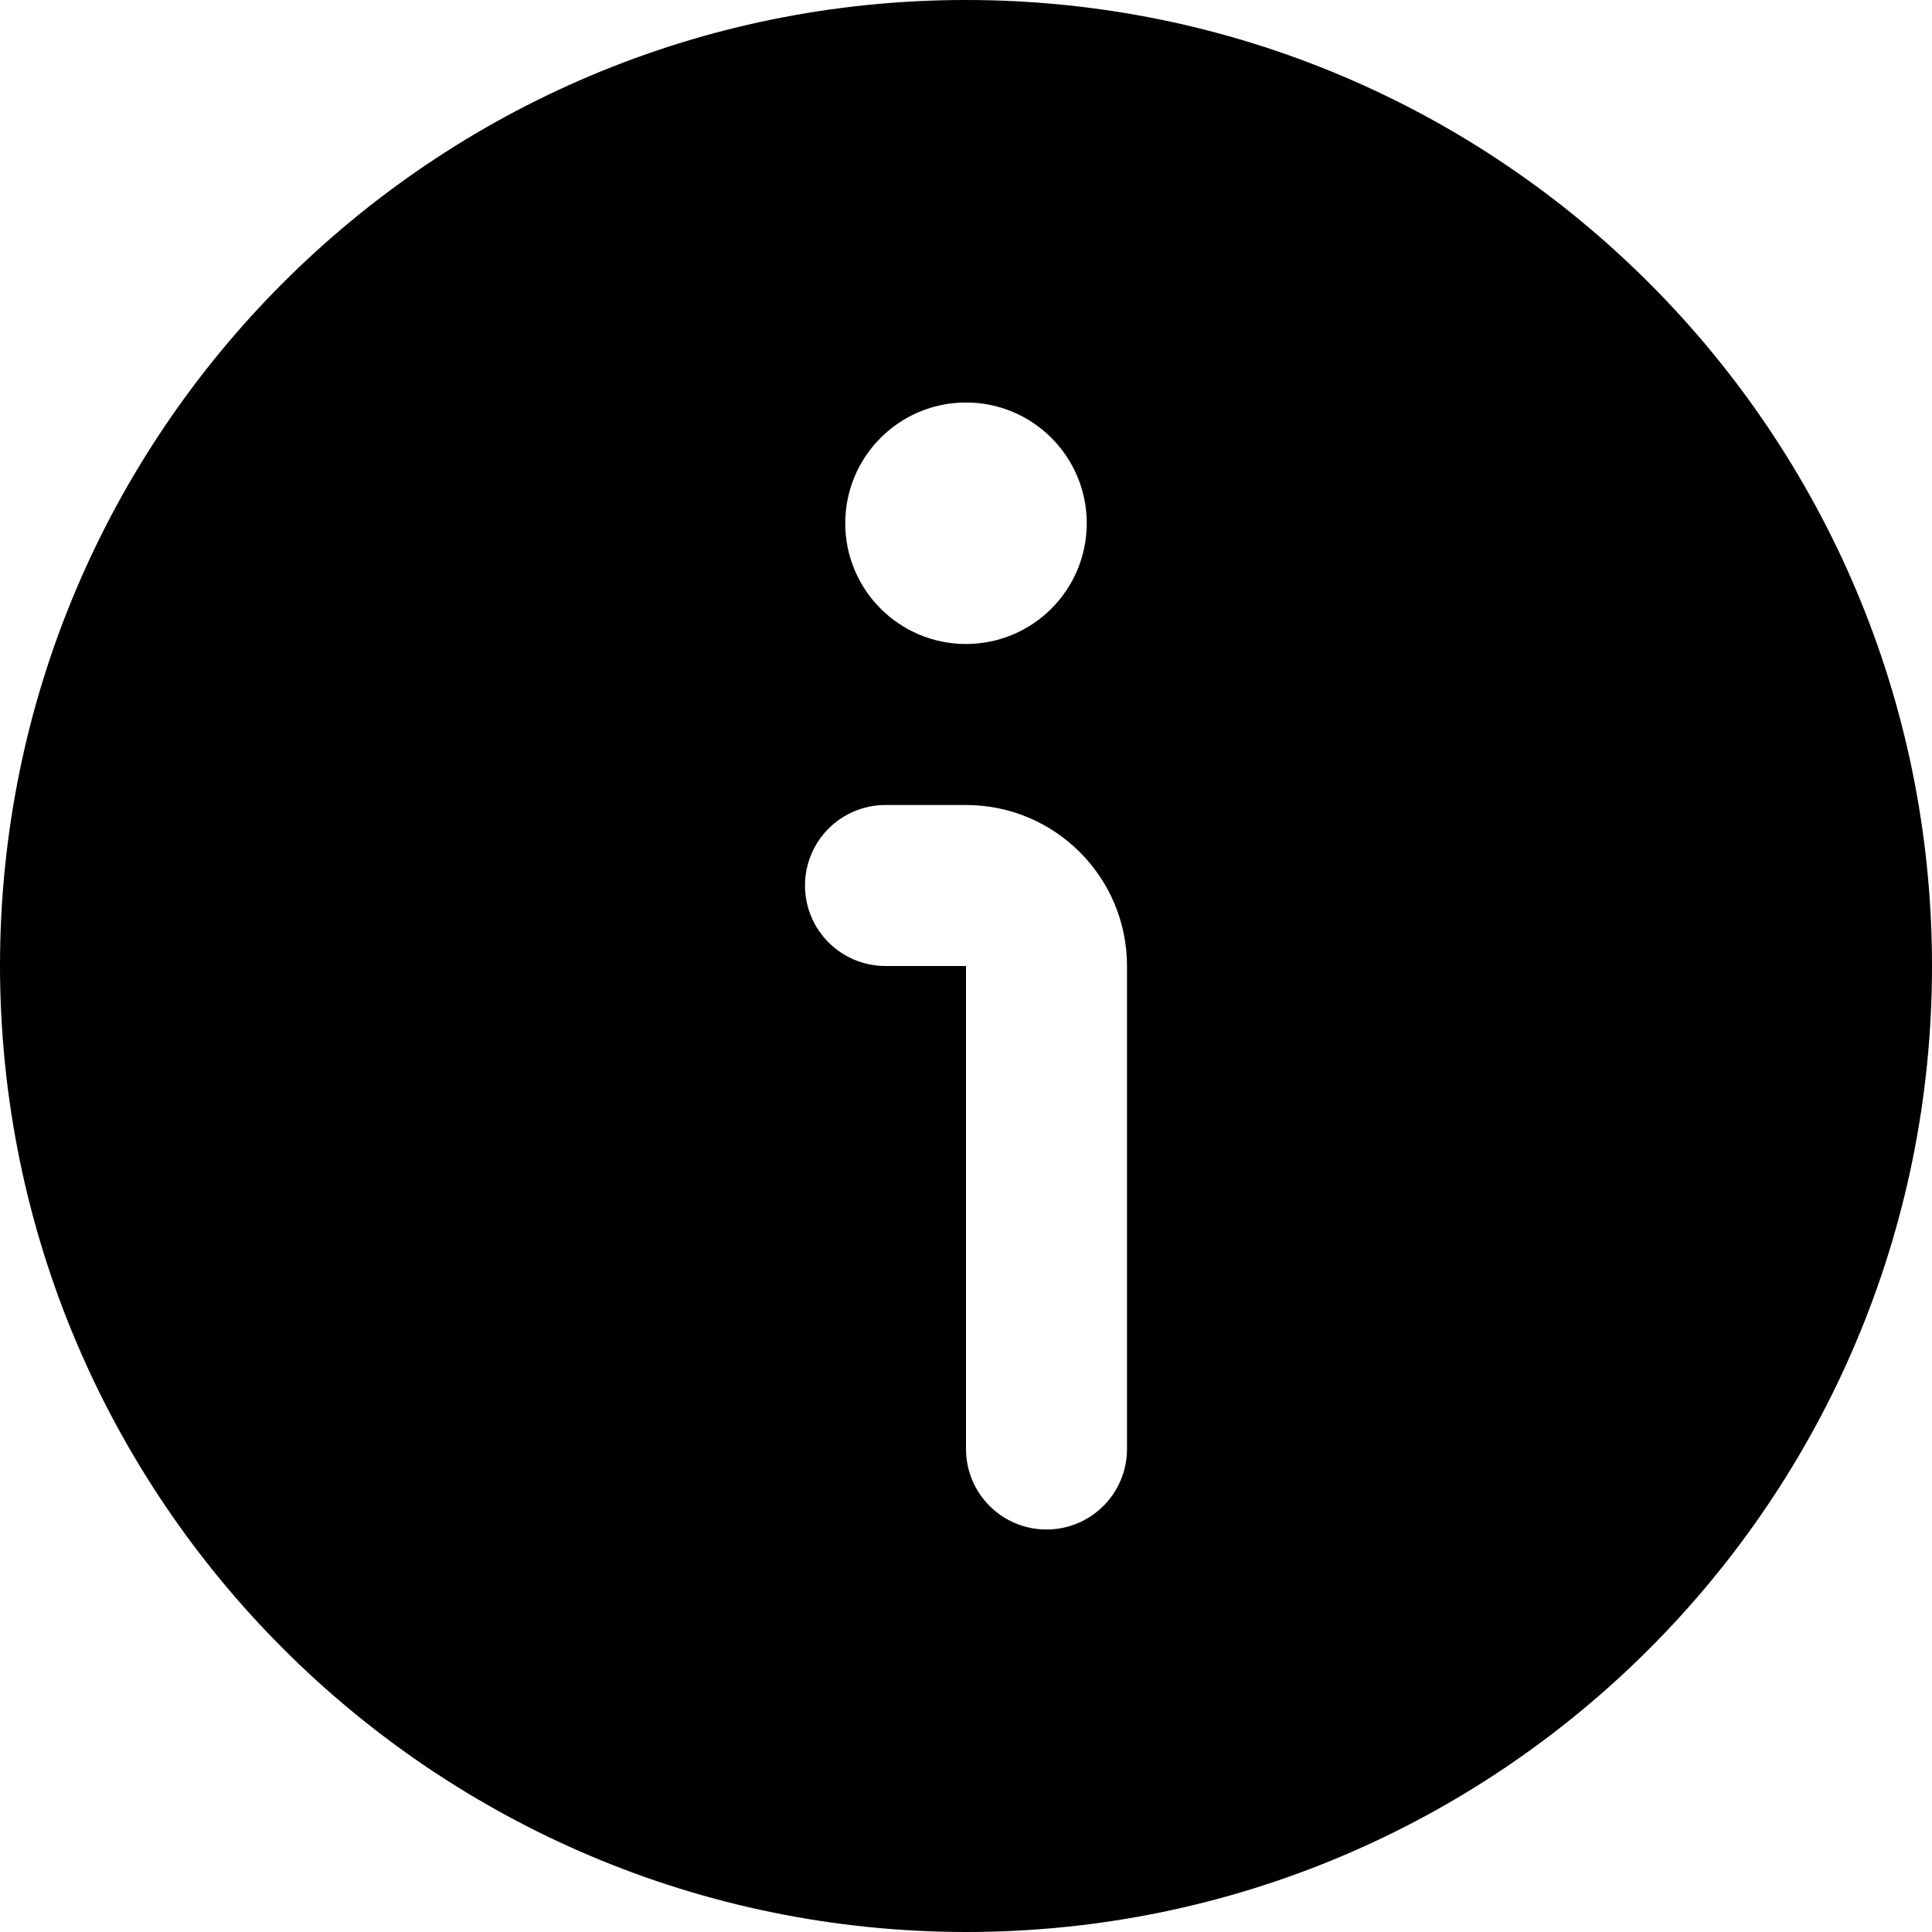
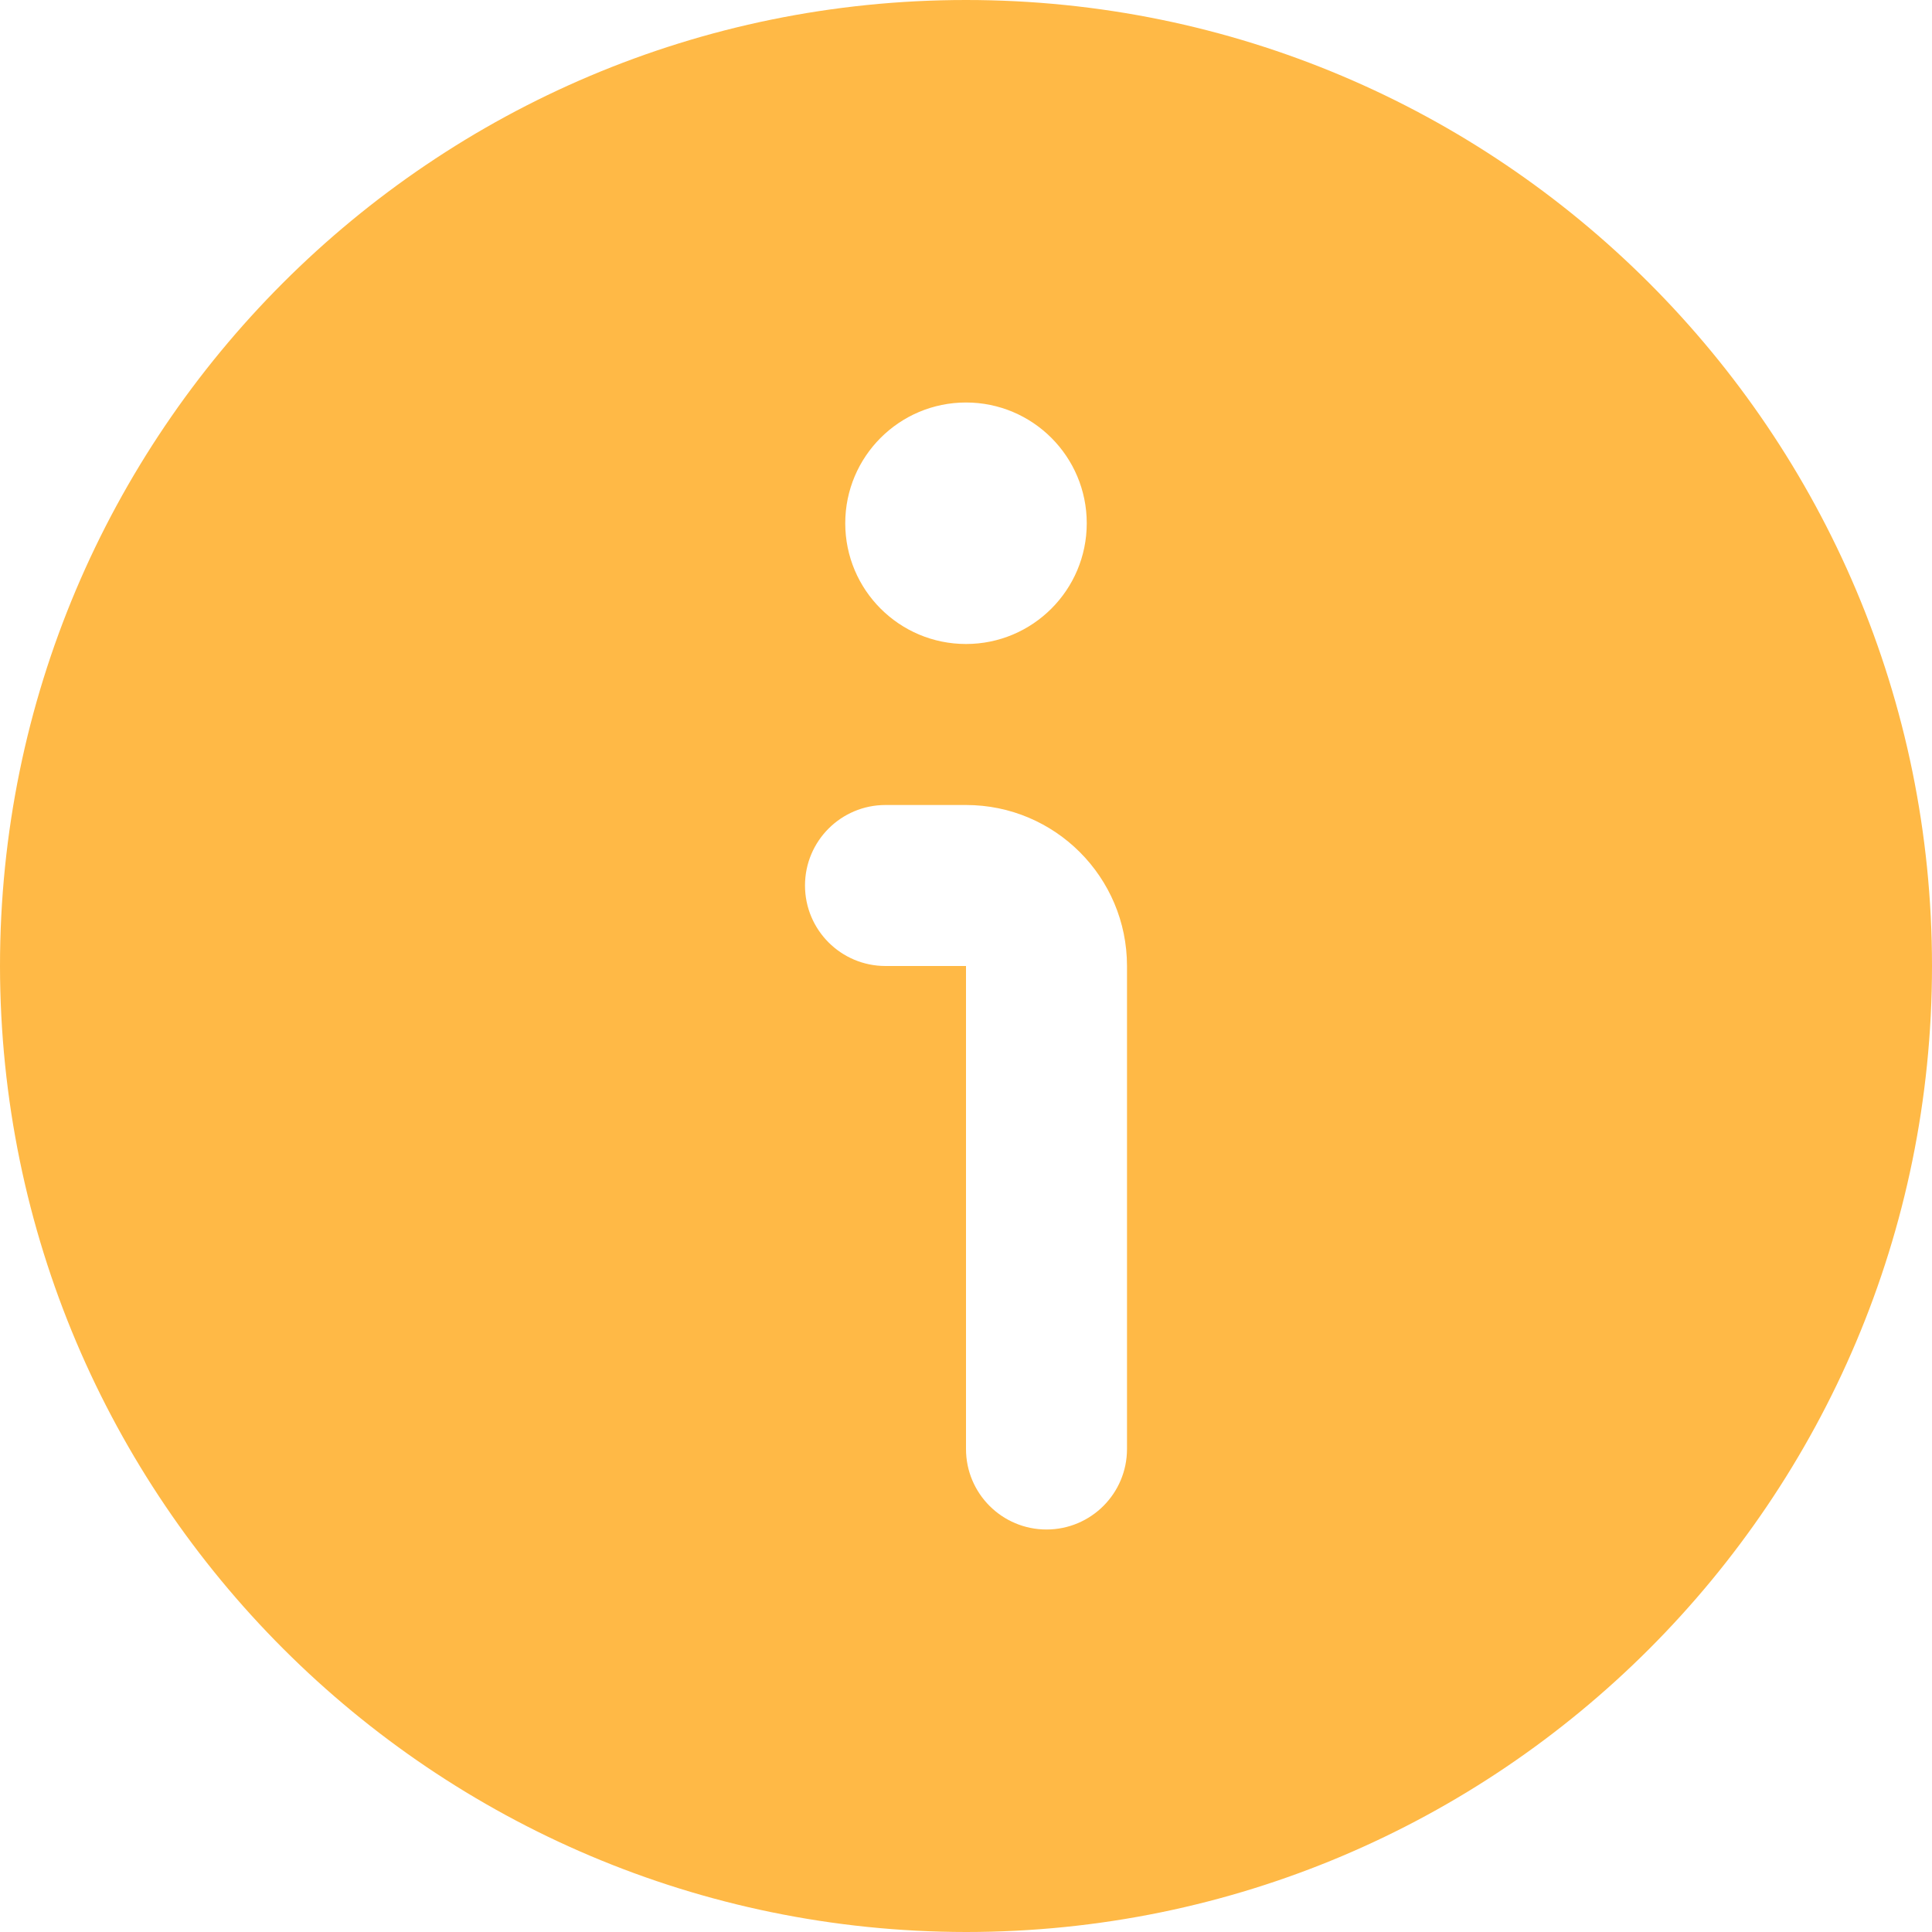
- <svg xmlns="http://www.w3.org/2000/svg" id="#FFB946" viewBox="0 0 24 24" width="512" height="512">
-   <path d="M12,24A12,12,0,1,0,0,12,12.013,12.013,0,0,0,12,24ZM12,5a1.5,1.5,0,1,1-1.5,1.5A1.5,1.5,0,0,1,12,5Zm-1,5h1a2,2,0,0,1,2,2v6a1,1,0,0,1-2,0V12H11a1,1,0,0,1,0-2Z" />
+ <svg xmlns="http://www.w3.org/2000/svg" version="1.1" width="512" height="512" x="0" y="0" viewBox="0 0 24 24" style="enable-background:new 0 0 512 512" xml:space="preserve" class="">
+   <g>
+     <path d="M12 24A12 12 0 1 0 0 12a12.013 12.013 0 0 0 12 12Zm0-19a1.5 1.5 0 1 1-1.5 1.5A1.5 1.5 0 0 1 12 5Zm-1 5h1a2 2 0 0 1 2 2v6a1 1 0 0 1-2 0v-6h-1a1 1 0 0 1 0-2Z" fill="#ffb946" data-original="#000000" class="" />
+   </g>
</svg>
